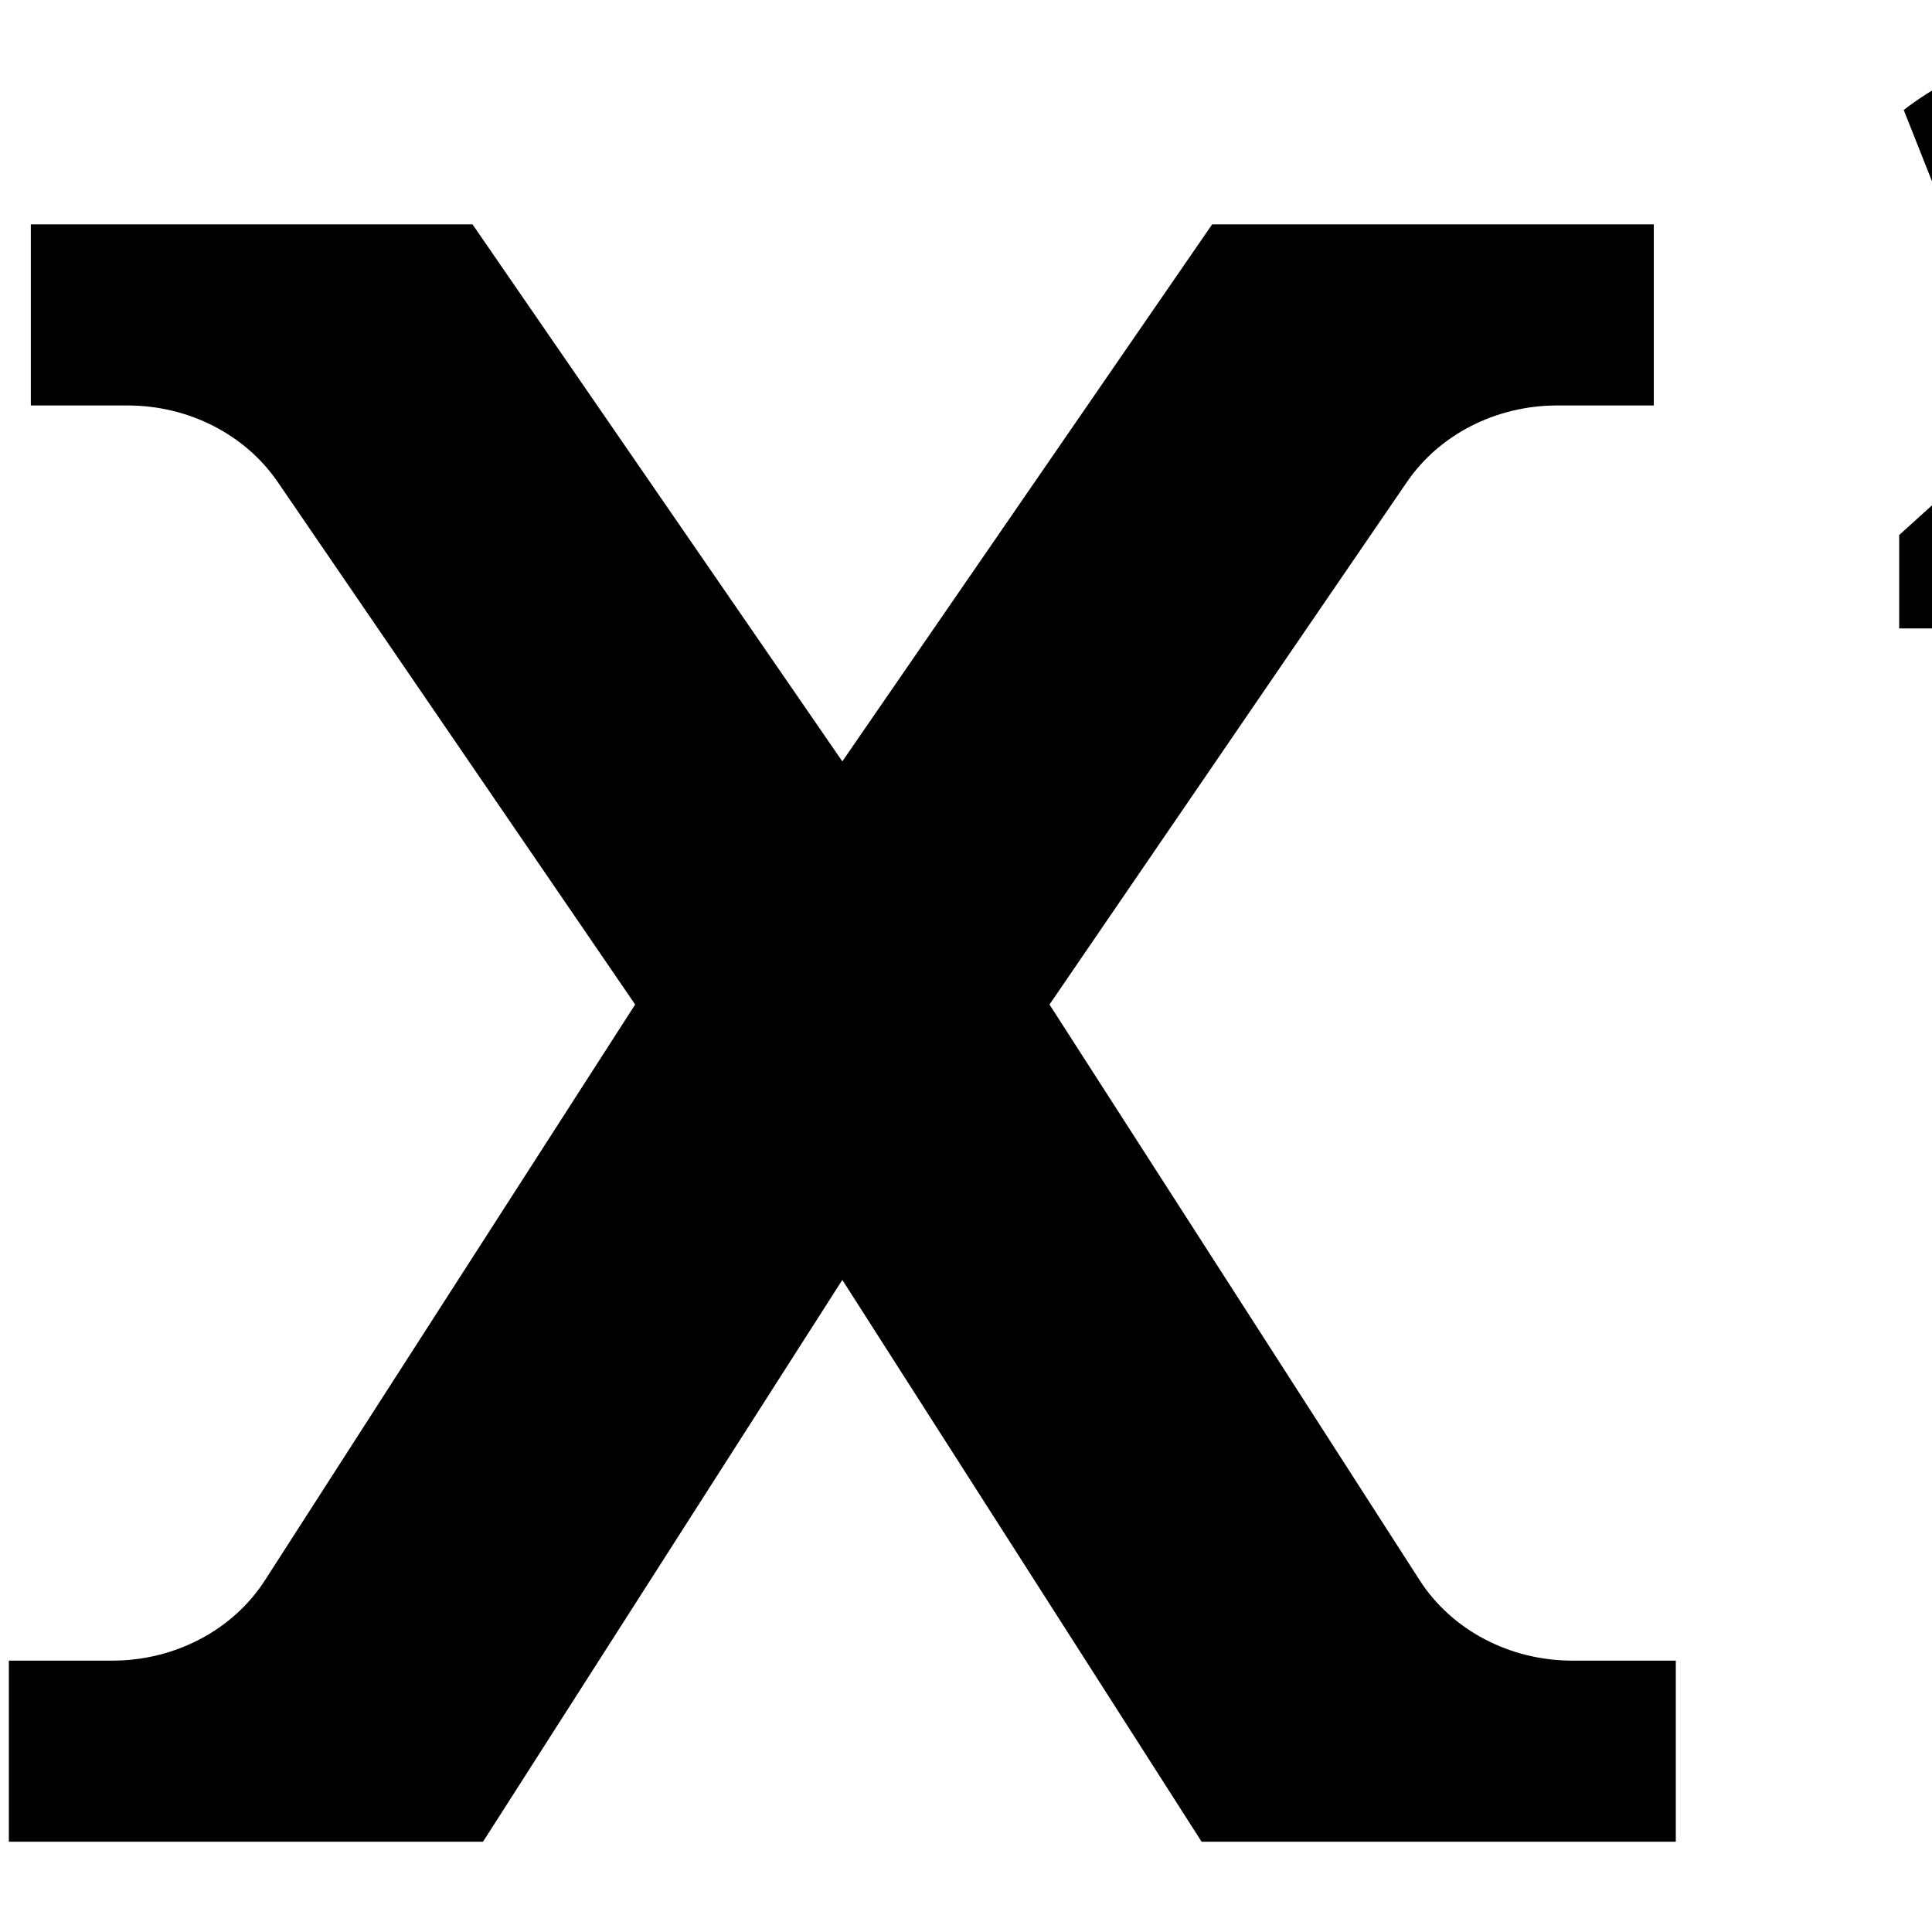
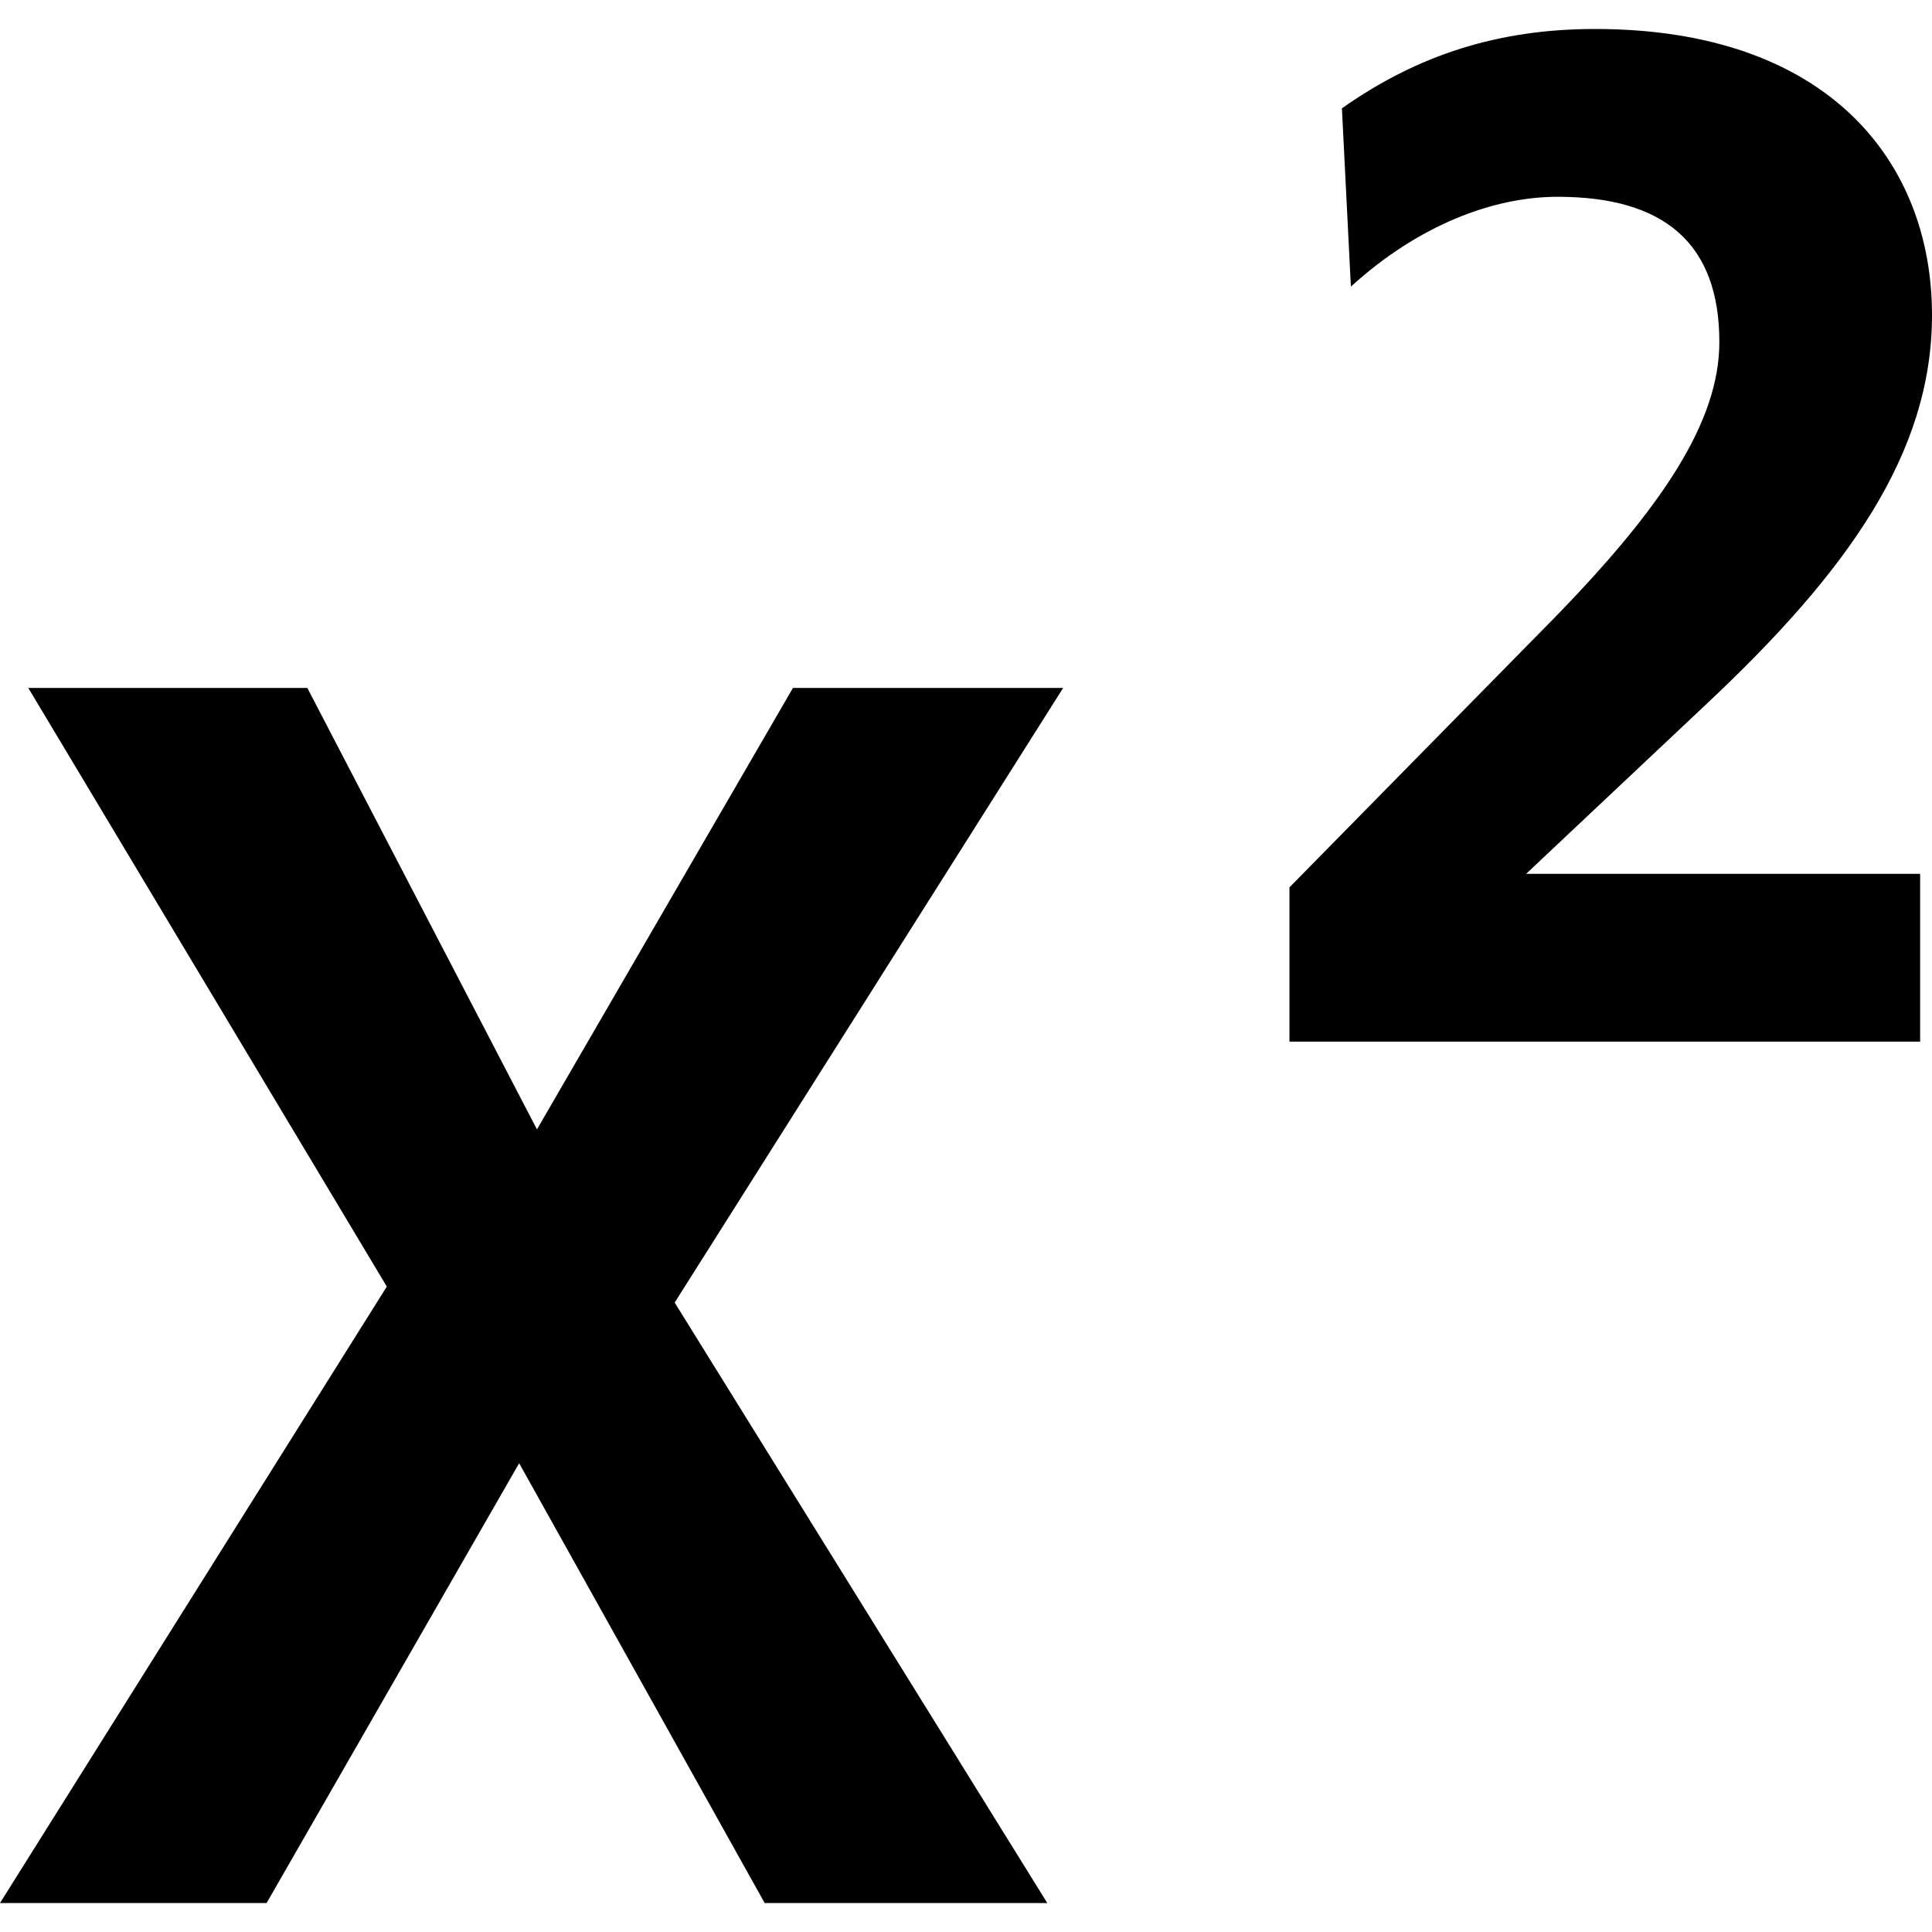
- <svg xmlns="http://www.w3.org/2000/svg" preserveAspectRatio="xMidYMid" width="1024" height="1024" viewBox="0 0 1024 1024">
-   <defs>
-     <style>
-       .cls-1 {
-         fill: #000;
-         fill-rule: evenodd;
-       }
-     </style>
-   </defs>
-   <path d="M1224.352,265.601 L1122.923,265.601 C1168.606,227.355 1218.535,181.521 1218.535,121.817 C1218.535,62.634 1176.234,24.388 1110.769,24.388 C1075.107,24.388 1039.232,34.898 1009.019,58.298 L1032.528,117.612 C1052.060,103.187 1072.238,90.538 1097.337,90.538 C1124.347,90.538 1139.223,103.722 1139.223,127.594 C1138.704,167.588 1091.468,206.535 1006.603,283.581 L1006.603,333.098 L1224.352,333.098 L1224.352,265.601 ZM888.208,880.169 L888.208,976.165 L636.887,976.165 L446.450,678.379 L256.003,976.165 L4.691,976.165 L4.691,880.169 L59.527,880.169 C92.722,880.169 123.464,863.980 140.462,837.540 L336.646,532.418 L147.213,255.492 C129.927,230.222 99.907,214.911 67.646,214.911 L16.340,214.911 L16.340,118.919 L250.445,118.919 L446.450,403.552 L642.454,118.919 L876.550,118.919 L876.550,214.911 L825.253,214.911 C792.987,214.911 762.963,230.222 745.686,255.492 L556.253,532.422 L752.432,837.544 C769.426,863.980 800.172,880.173 833.363,880.173 L888.208,880.173 L888.208,880.169 Z" class="cls-1" />
+ <svg xmlns="http://www.w3.org/2000/svg" role="img" focusable="false" aria-hidden="true" viewBox="0 0 14 14" version="1.1" id="svg4">
+   <defs id="defs8" />
+   <path d="m 9.789,2.077 c 0.488,-0.445 1.031,-0.651 1.498,-0.651 0.771,0 1.172,0.336 1.172,1.053 0,0.575 -0.412,1.194 -1.194,1.997 L 9.344,6.43 v 1.118 h 4.57 V 6.332 H 11.059 L 12.361,5.106 C 13.392,4.139 14,3.282 14,2.283 14,1.176 13.251,0.21 11.558,0.21 c -0.695,0 -1.281,0.185 -1.834,0.575 l 0.065,1.292 M 4.889,9.439 7.704,4.985 H 5.746 L 3.891,8.184 2.227,4.985 H 0.205 L 2.803,9.323 0,13.79 h 1.932 l 1.83,-3.187 1.779,3.187 H 7.589 L 4.889,9.439" id="path2" style="stroke-width:1.167" />
</svg>
